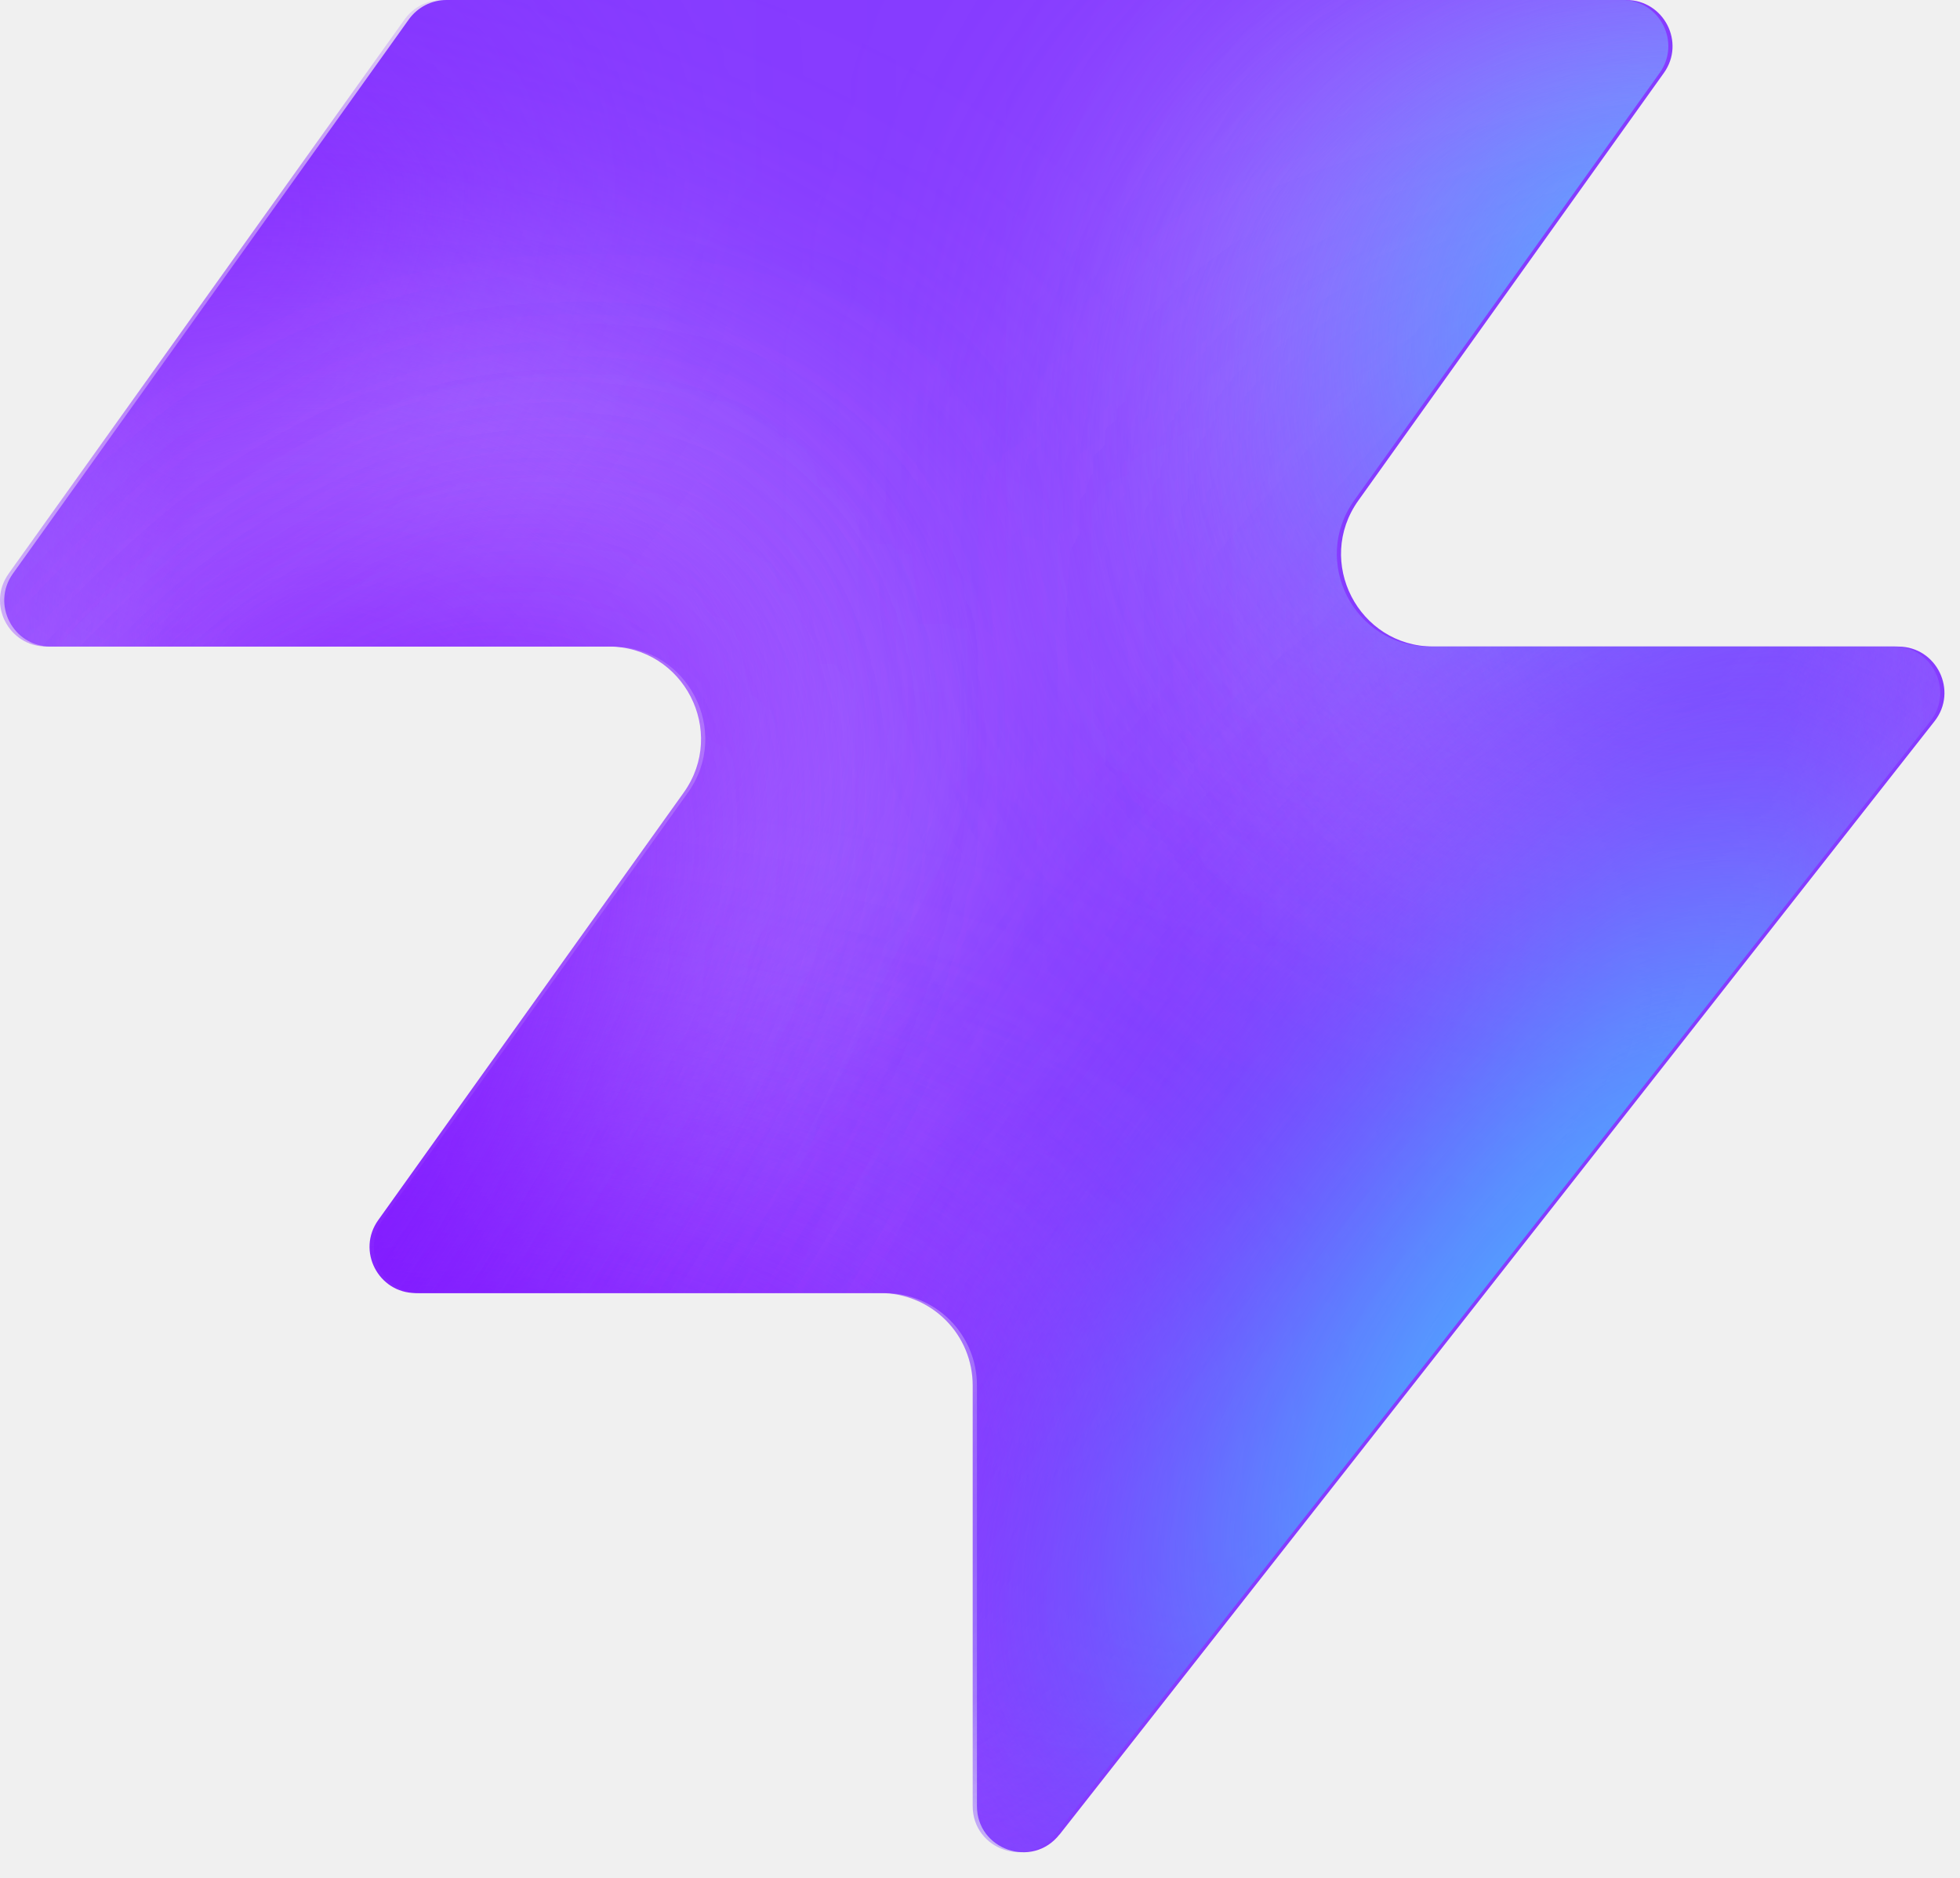
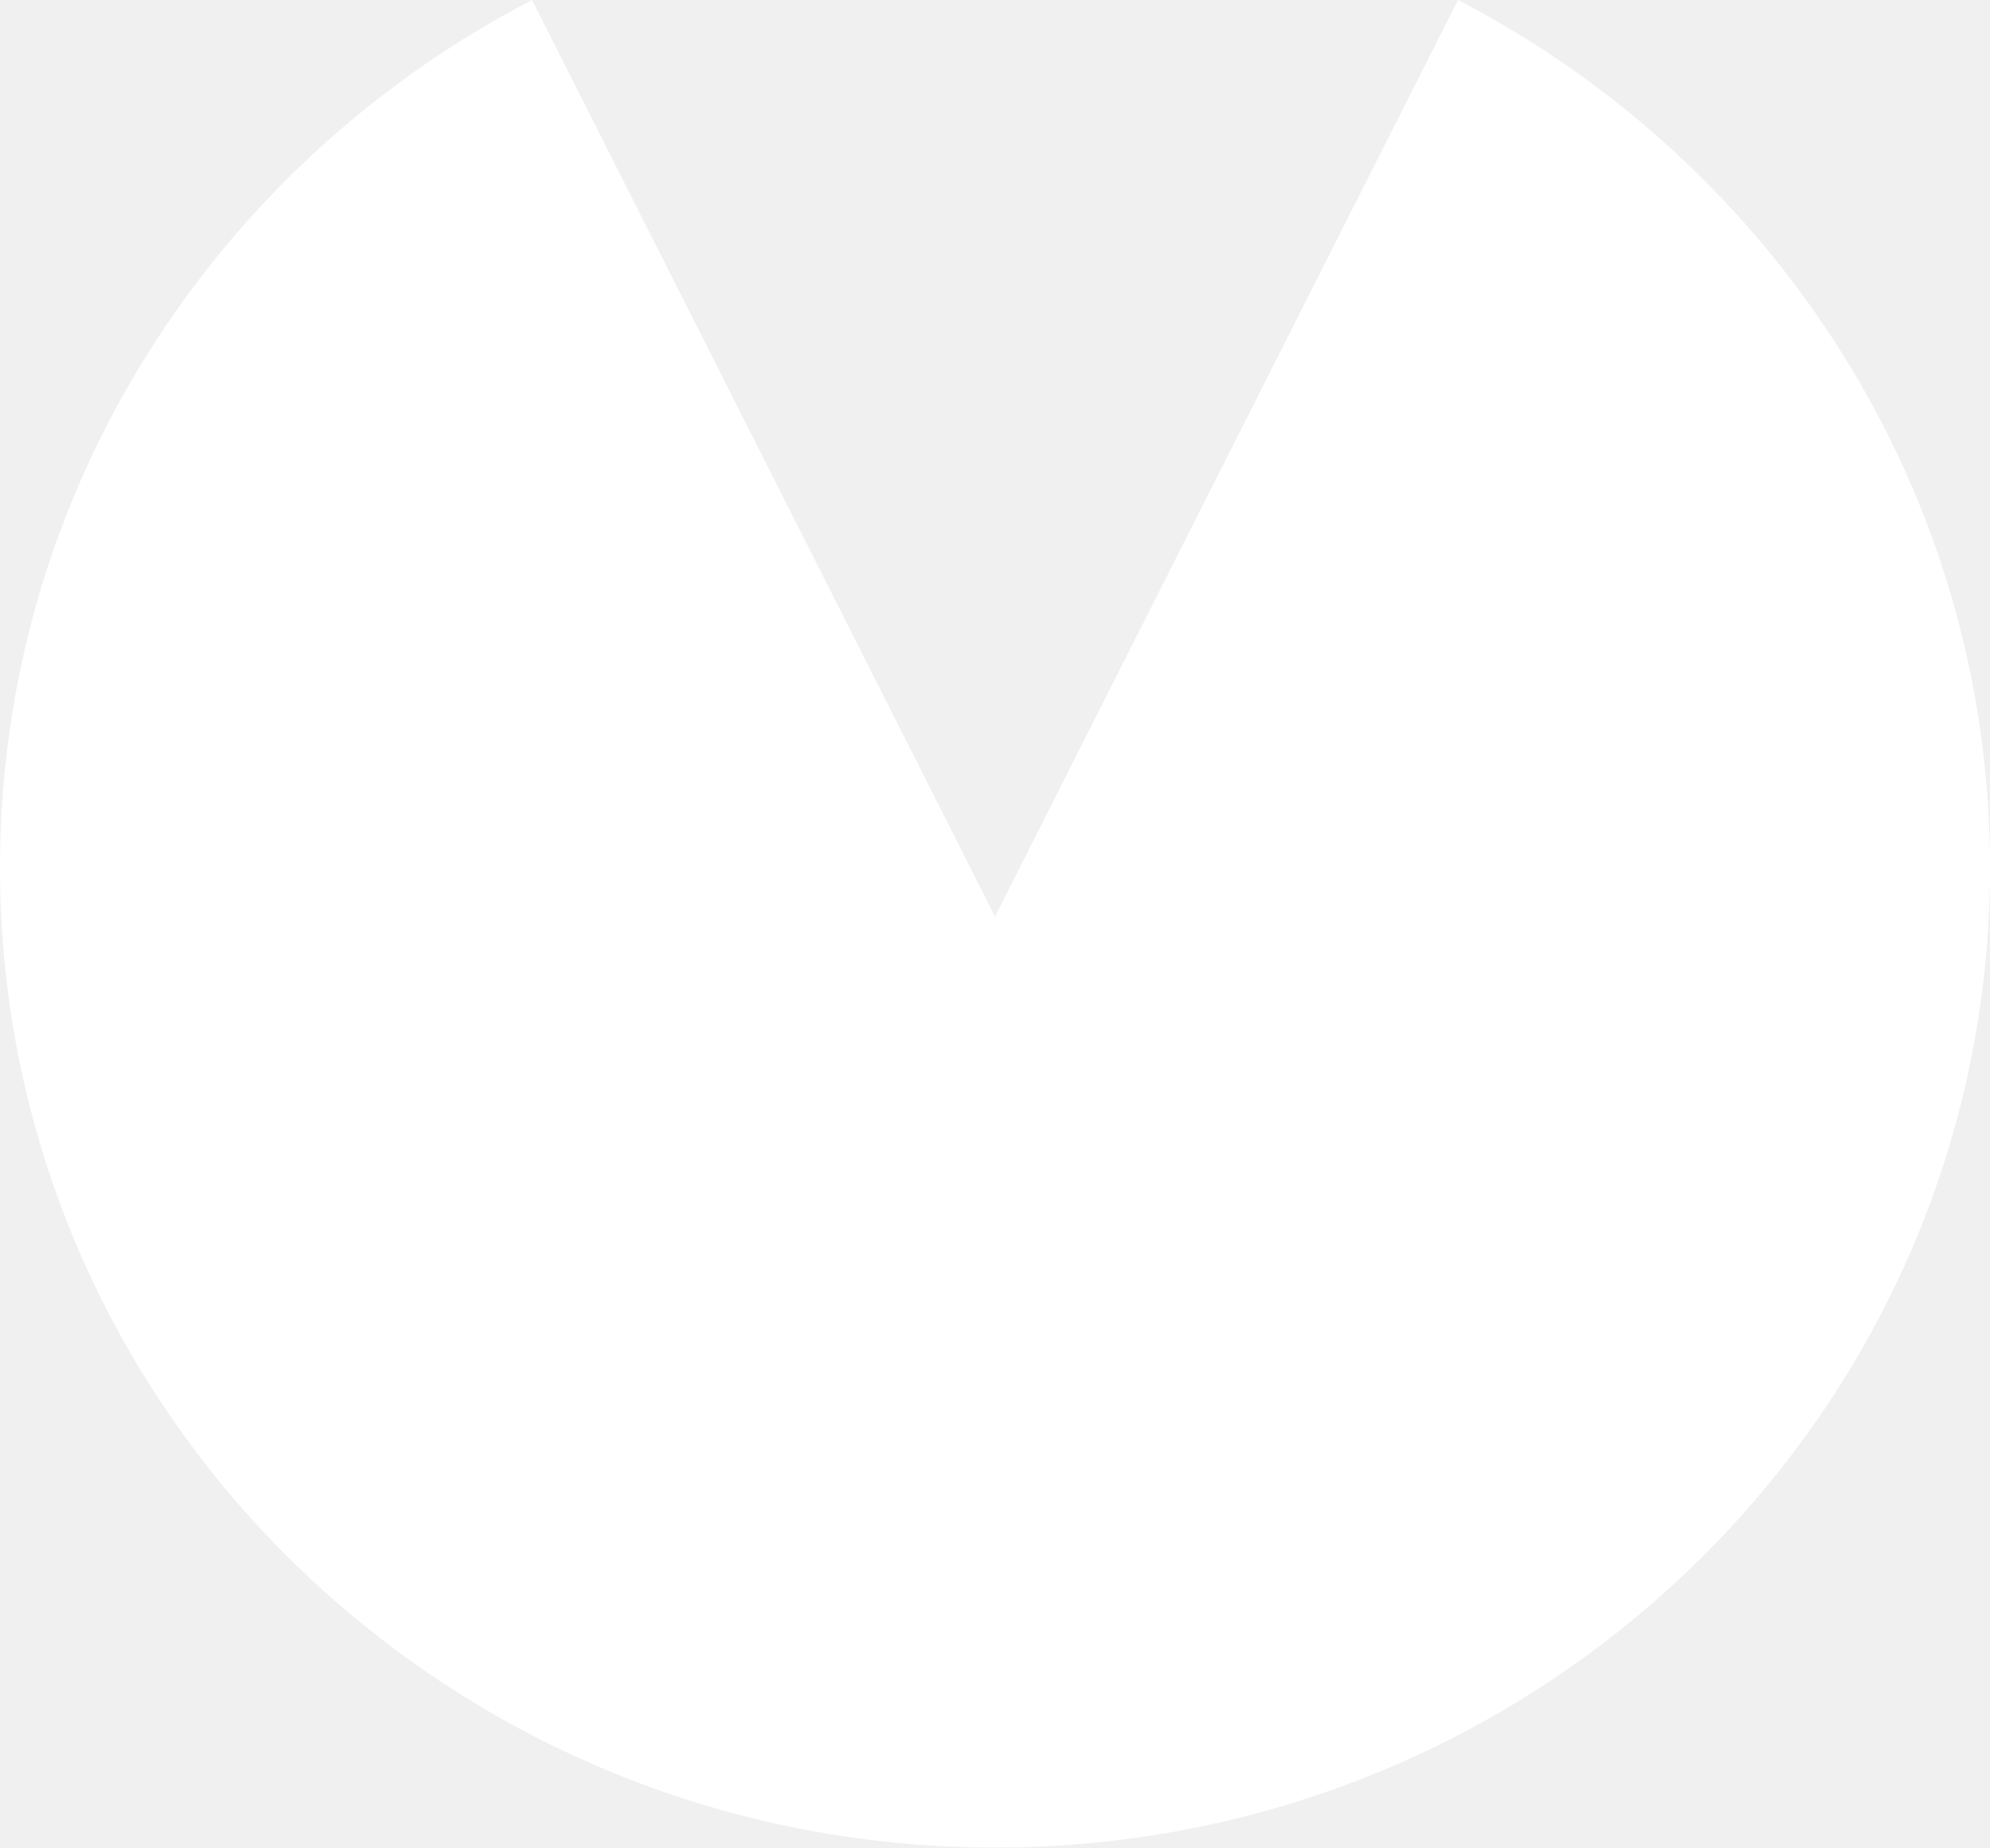
- <svg xmlns="http://www.w3.org/2000/svg" width="48" height="46" fill="none" viewBox="0 0 48 46">
-   <path fill="#863bff" d="M25.946 44.938c-.664.845-2.021.375-2.021-.698V33.937a2.26 2.26 0 0 0-2.262-2.262H10.287c-.92 0-1.456-1.04-.92-1.788l7.48-10.471c1.07-1.497 0-3.578-1.842-3.578H1.237c-.92 0-1.456-1.04-.92-1.788L10.013.474c.214-.297.556-.474.92-.474h28.894c.92 0 1.456 1.04.92 1.788l-7.48 10.471c-1.07 1.498 0 3.579 1.842 3.579h11.377c.943 0 1.473 1.088.89 1.83L25.947 44.94z" style="fill:#863bff;fill:color(display-p3 .525 .23 1);fill-opacity:1" />
-   <mask id="a" width="48" height="46" x="0" y="0" maskUnits="userSpaceOnUse" style="mask-type:alpha">
-     <path fill="#000" d="M25.842 44.938c-.664.844-2.021.375-2.021-.698V33.937a2.26 2.26 0 0 0-2.262-2.262H10.183c-.92 0-1.456-1.04-.92-1.788l7.48-10.471c1.07-1.498 0-3.579-1.842-3.579H1.133c-.92 0-1.456-1.04-.92-1.787L9.91.473c.214-.297.556-.474.92-.474h28.894c.92 0 1.456 1.04.92 1.788l-7.48 10.471c-1.07 1.498 0 3.578 1.842 3.578h11.377c.943 0 1.473 1.088.89 1.832L25.843 44.94z" style="fill:#000;fill-opacity:1" />
-   </mask>
-   <g mask="url(#a)">
-     <g filter="url(#b)">
-       <ellipse cx="5.508" cy="14.704" fill="#ede6ff" rx="5.508" ry="14.704" style="fill:#ede6ff;fill:color(display-p3 .927 .903 1);fill-opacity:1" transform="matrix(.00324 1 1 -.00324 -4.47 31.516)" />
-     </g>
-     <g filter="url(#c)">
-       <ellipse cx="10.399" cy="29.851" fill="#ede6ff" rx="10.399" ry="29.851" style="fill:#ede6ff;fill:color(display-p3 .927 .903 1);fill-opacity:1" transform="matrix(.00324 1 1 -.00324 -39.328 7.883)" />
-     </g>
-     <g filter="url(#d)">
-       <ellipse cx="5.508" cy="30.487" fill="#7e14ff" rx="5.508" ry="30.487" style="fill:#7e14ff;fill:color(display-p3 .492 .077 1);fill-opacity:1" transform="rotate(89.814 -25.913 -14.639)scale(1 -1)" />
-     </g>
-     <g filter="url(#e)">
-       <ellipse cx="5.508" cy="30.599" fill="#7e14ff" rx="5.508" ry="30.599" style="fill:#7e14ff;fill:color(display-p3 .492 .077 1);fill-opacity:1" transform="rotate(89.814 -32.644 -3.334)scale(1 -1)" />
-     </g>
-     <g filter="url(#f)">
-       <ellipse cx="5.508" cy="30.599" fill="#7e14ff" rx="5.508" ry="30.599" style="fill:#7e14ff;fill:color(display-p3 .492 .077 1);fill-opacity:1" transform="matrix(.00324 1 1 -.00324 -34.34 30.47)" />
-     </g>
-     <g filter="url(#g)">
-       <ellipse cx="14.072" cy="22.078" fill="#ede6ff" rx="14.072" ry="22.078" style="fill:#ede6ff;fill:color(display-p3 .927 .903 1);fill-opacity:1" transform="rotate(93.35 24.506 48.493)scale(-1 1)" />
-     </g>
-     <g filter="url(#h)">
-       <ellipse cx="3.47" cy="21.501" fill="#7e14ff" rx="3.47" ry="21.501" style="fill:#7e14ff;fill:color(display-p3 .492 .077 1);fill-opacity:1" transform="rotate(89.009 28.708 47.59)scale(-1 1)" />
-     </g>
-     <g filter="url(#i)">
-       <ellipse cx="3.47" cy="21.501" fill="#7e14ff" rx="3.47" ry="21.501" style="fill:#7e14ff;fill:color(display-p3 .492 .077 1);fill-opacity:1" transform="rotate(89.009 28.708 47.59)scale(-1 1)" />
-     </g>
-     <g filter="url(#j)">
-       <ellipse cx=".387" cy="8.972" fill="#7e14ff" rx="4.407" ry="29.108" style="fill:#7e14ff;fill:color(display-p3 .492 .077 1);fill-opacity:1" transform="rotate(39.51 .387 8.972)" />
-     </g>
-     <g filter="url(#k)">
-       <ellipse cx="47.523" cy="-6.092" fill="#7e14ff" rx="4.407" ry="29.108" style="fill:#7e14ff;fill:color(display-p3 .492 .077 1);fill-opacity:1" transform="rotate(37.892 47.523 -6.092)" />
-     </g>
-     <g filter="url(#l)">
-       <ellipse cx="41.412" cy="6.333" fill="#47bfff" rx="5.971" ry="9.665" style="fill:#47bfff;fill:color(display-p3 .28 .748 1);fill-opacity:1" transform="rotate(37.892 41.412 6.333)" />
-     </g>
-     <g filter="url(#m)">
-       <ellipse cx="-1.879" cy="38.332" fill="#7e14ff" rx="4.407" ry="29.108" style="fill:#7e14ff;fill:color(display-p3 .492 .077 1);fill-opacity:1" transform="rotate(37.892 -1.88 38.332)" />
-     </g>
-     <g filter="url(#n)">
-       <ellipse cx="-1.879" cy="38.332" fill="#7e14ff" rx="4.407" ry="29.108" style="fill:#7e14ff;fill:color(display-p3 .492 .077 1);fill-opacity:1" transform="rotate(37.892 -1.88 38.332)" />
-     </g>
-     <g filter="url(#o)">
-       <ellipse cx="35.651" cy="29.907" fill="#7e14ff" rx="4.407" ry="29.108" style="fill:#7e14ff;fill:color(display-p3 .492 .077 1);fill-opacity:1" transform="rotate(37.892 35.651 29.907)" />
-     </g>
-     <g filter="url(#p)">
-       <ellipse cx="38.418" cy="32.4" fill="#47bfff" rx="5.971" ry="15.297" style="fill:#47bfff;fill:color(display-p3 .28 .748 1);fill-opacity:1" transform="rotate(37.892 38.418 32.4)" />
-     </g>
-   </g>
-   <defs>
-     <filter id="b" width="60.045" height="41.654" x="-19.77" y="16.149" color-interpolation-filters="sRGB" filterUnits="userSpaceOnUse">
-       <feFlood flood-opacity="0" result="BackgroundImageFix" />
-       <feBlend in="SourceGraphic" in2="BackgroundImageFix" result="shape" />
-       <feGaussianBlur result="effect1_foregroundBlur_2002_17158" stdDeviation="7.659" />
-     </filter>
-     <filter id="c" width="90.34" height="51.437" x="-54.613" y="-7.533" color-interpolation-filters="sRGB" filterUnits="userSpaceOnUse">
-       <feFlood flood-opacity="0" result="BackgroundImageFix" />
-       <feBlend in="SourceGraphic" in2="BackgroundImageFix" result="shape" />
-       <feGaussianBlur result="effect1_foregroundBlur_2002_17158" stdDeviation="7.659" />
-     </filter>
-     <filter id="d" width="79.355" height="29.4" x="-49.64" y="2.03" color-interpolation-filters="sRGB" filterUnits="userSpaceOnUse">
-       <feFlood flood-opacity="0" result="BackgroundImageFix" />
-       <feBlend in="SourceGraphic" in2="BackgroundImageFix" result="shape" />
-       <feGaussianBlur result="effect1_foregroundBlur_2002_17158" stdDeviation="4.596" />
-     </filter>
-     <filter id="e" width="79.579" height="29.4" x="-45.045" y="20.029" color-interpolation-filters="sRGB" filterUnits="userSpaceOnUse">
-       <feFlood flood-opacity="0" result="BackgroundImageFix" />
-       <feBlend in="SourceGraphic" in2="BackgroundImageFix" result="shape" />
-       <feGaussianBlur result="effect1_foregroundBlur_2002_17158" stdDeviation="4.596" />
-     </filter>
-     <filter id="f" width="79.579" height="29.4" x="-43.513" y="21.178" color-interpolation-filters="sRGB" filterUnits="userSpaceOnUse">
-       <feFlood flood-opacity="0" result="BackgroundImageFix" />
-       <feBlend in="SourceGraphic" in2="BackgroundImageFix" result="shape" />
-       <feGaussianBlur result="effect1_foregroundBlur_2002_17158" stdDeviation="4.596" />
-     </filter>
-     <filter id="g" width="74.749" height="58.852" x="15.756" y="-17.901" color-interpolation-filters="sRGB" filterUnits="userSpaceOnUse">
-       <feFlood flood-opacity="0" result="BackgroundImageFix" />
-       <feBlend in="SourceGraphic" in2="BackgroundImageFix" result="shape" />
-       <feGaussianBlur result="effect1_foregroundBlur_2002_17158" stdDeviation="7.659" />
-     </filter>
-     <filter id="h" width="61.377" height="25.362" x="23.548" y="2.284" color-interpolation-filters="sRGB" filterUnits="userSpaceOnUse">
-       <feFlood flood-opacity="0" result="BackgroundImageFix" />
-       <feBlend in="SourceGraphic" in2="BackgroundImageFix" result="shape" />
-       <feGaussianBlur result="effect1_foregroundBlur_2002_17158" stdDeviation="4.596" />
-     </filter>
-     <filter id="i" width="61.377" height="25.362" x="23.548" y="2.284" color-interpolation-filters="sRGB" filterUnits="userSpaceOnUse">
-       <feFlood flood-opacity="0" result="BackgroundImageFix" />
-       <feBlend in="SourceGraphic" in2="BackgroundImageFix" result="shape" />
-       <feGaussianBlur result="effect1_foregroundBlur_2002_17158" stdDeviation="4.596" />
-     </filter>
-     <filter id="j" width="56.045" height="63.649" x="-27.636" y="-22.853" color-interpolation-filters="sRGB" filterUnits="userSpaceOnUse">
-       <feFlood flood-opacity="0" result="BackgroundImageFix" />
-       <feBlend in="SourceGraphic" in2="BackgroundImageFix" result="shape" />
-       <feGaussianBlur result="effect1_foregroundBlur_2002_17158" stdDeviation="4.596" />
-     </filter>
-     <filter id="k" width="54.814" height="64.646" x="20.116" y="-38.415" color-interpolation-filters="sRGB" filterUnits="userSpaceOnUse">
-       <feFlood flood-opacity="0" result="BackgroundImageFix" />
-       <feBlend in="SourceGraphic" in2="BackgroundImageFix" result="shape" />
-       <feGaussianBlur result="effect1_foregroundBlur_2002_17158" stdDeviation="4.596" />
-     </filter>
-     <filter id="l" width="33.541" height="35.313" x="24.641" y="-11.323" color-interpolation-filters="sRGB" filterUnits="userSpaceOnUse">
-       <feFlood flood-opacity="0" result="BackgroundImageFix" />
-       <feBlend in="SourceGraphic" in2="BackgroundImageFix" result="shape" />
-       <feGaussianBlur result="effect1_foregroundBlur_2002_17158" stdDeviation="4.596" />
-     </filter>
-     <filter id="m" width="54.814" height="64.646" x="-29.286" y="6.009" color-interpolation-filters="sRGB" filterUnits="userSpaceOnUse">
-       <feFlood flood-opacity="0" result="BackgroundImageFix" />
-       <feBlend in="SourceGraphic" in2="BackgroundImageFix" result="shape" />
-       <feGaussianBlur result="effect1_foregroundBlur_2002_17158" stdDeviation="4.596" />
-     </filter>
-     <filter id="n" width="54.814" height="64.646" x="-29.286" y="6.009" color-interpolation-filters="sRGB" filterUnits="userSpaceOnUse">
-       <feFlood flood-opacity="0" result="BackgroundImageFix" />
-       <feBlend in="SourceGraphic" in2="BackgroundImageFix" result="shape" />
-       <feGaussianBlur result="effect1_foregroundBlur_2002_17158" stdDeviation="4.596" />
-     </filter>
-     <filter id="o" width="54.814" height="64.646" x="8.244" y="-2.416" color-interpolation-filters="sRGB" filterUnits="userSpaceOnUse">
-       <feFlood flood-opacity="0" result="BackgroundImageFix" />
-       <feBlend in="SourceGraphic" in2="BackgroundImageFix" result="shape" />
-       <feGaussianBlur result="effect1_foregroundBlur_2002_17158" stdDeviation="4.596" />
-     </filter>
-     <filter id="p" width="39.409" height="43.623" x="18.713" y="10.588" color-interpolation-filters="sRGB" filterUnits="userSpaceOnUse">
-       <feFlood flood-opacity="0" result="BackgroundImageFix" />
-       <feBlend in="SourceGraphic" in2="BackgroundImageFix" result="shape" />
-       <feGaussianBlur result="effect1_foregroundBlur_2002_17158" stdDeviation="4.596" />
-     </filter>
-   </defs>
+ <svg xmlns="http://www.w3.org/2000/svg" width="28" height="26" viewBox="0 0 28 26" fill="none">
+   <path fill-rule="evenodd" clip-rule="evenodd" d="M7.486 1.49827e-07L14 12.899L20.514 0C24.965 2.309 28 6.91 28 12.21C28 19.826 21.732 26 14 26C6.268 26 0 19.826 0 12.21C0 6.91 3.035 2.309 7.486 1.49827e-07Z" fill="white" />
</svg>
